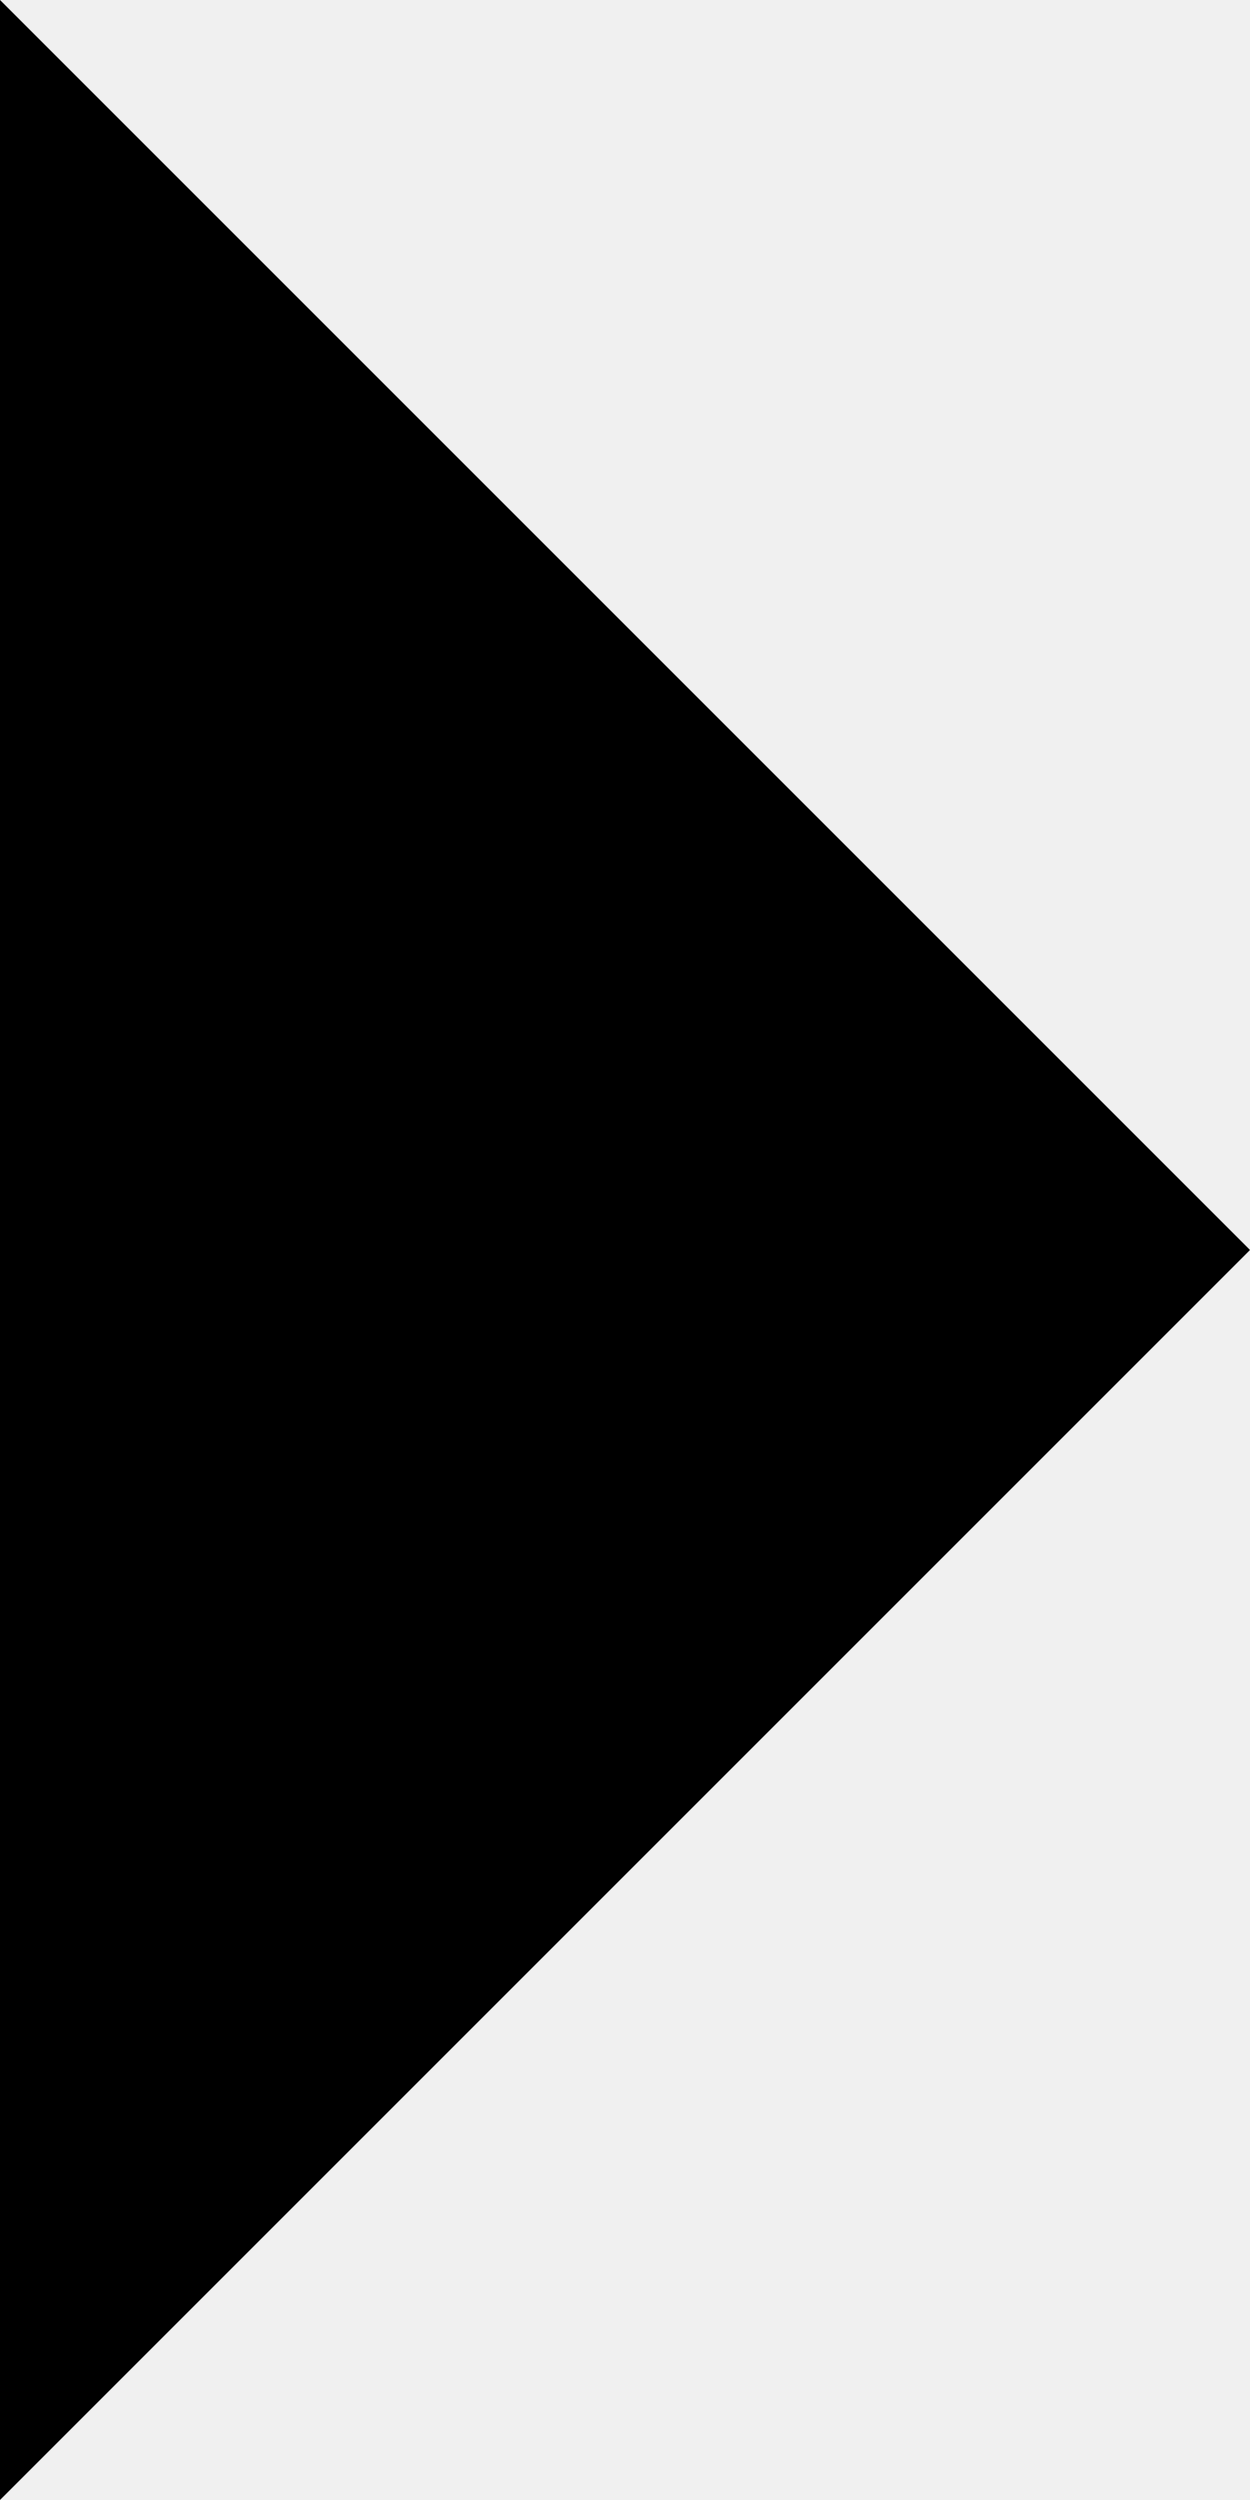
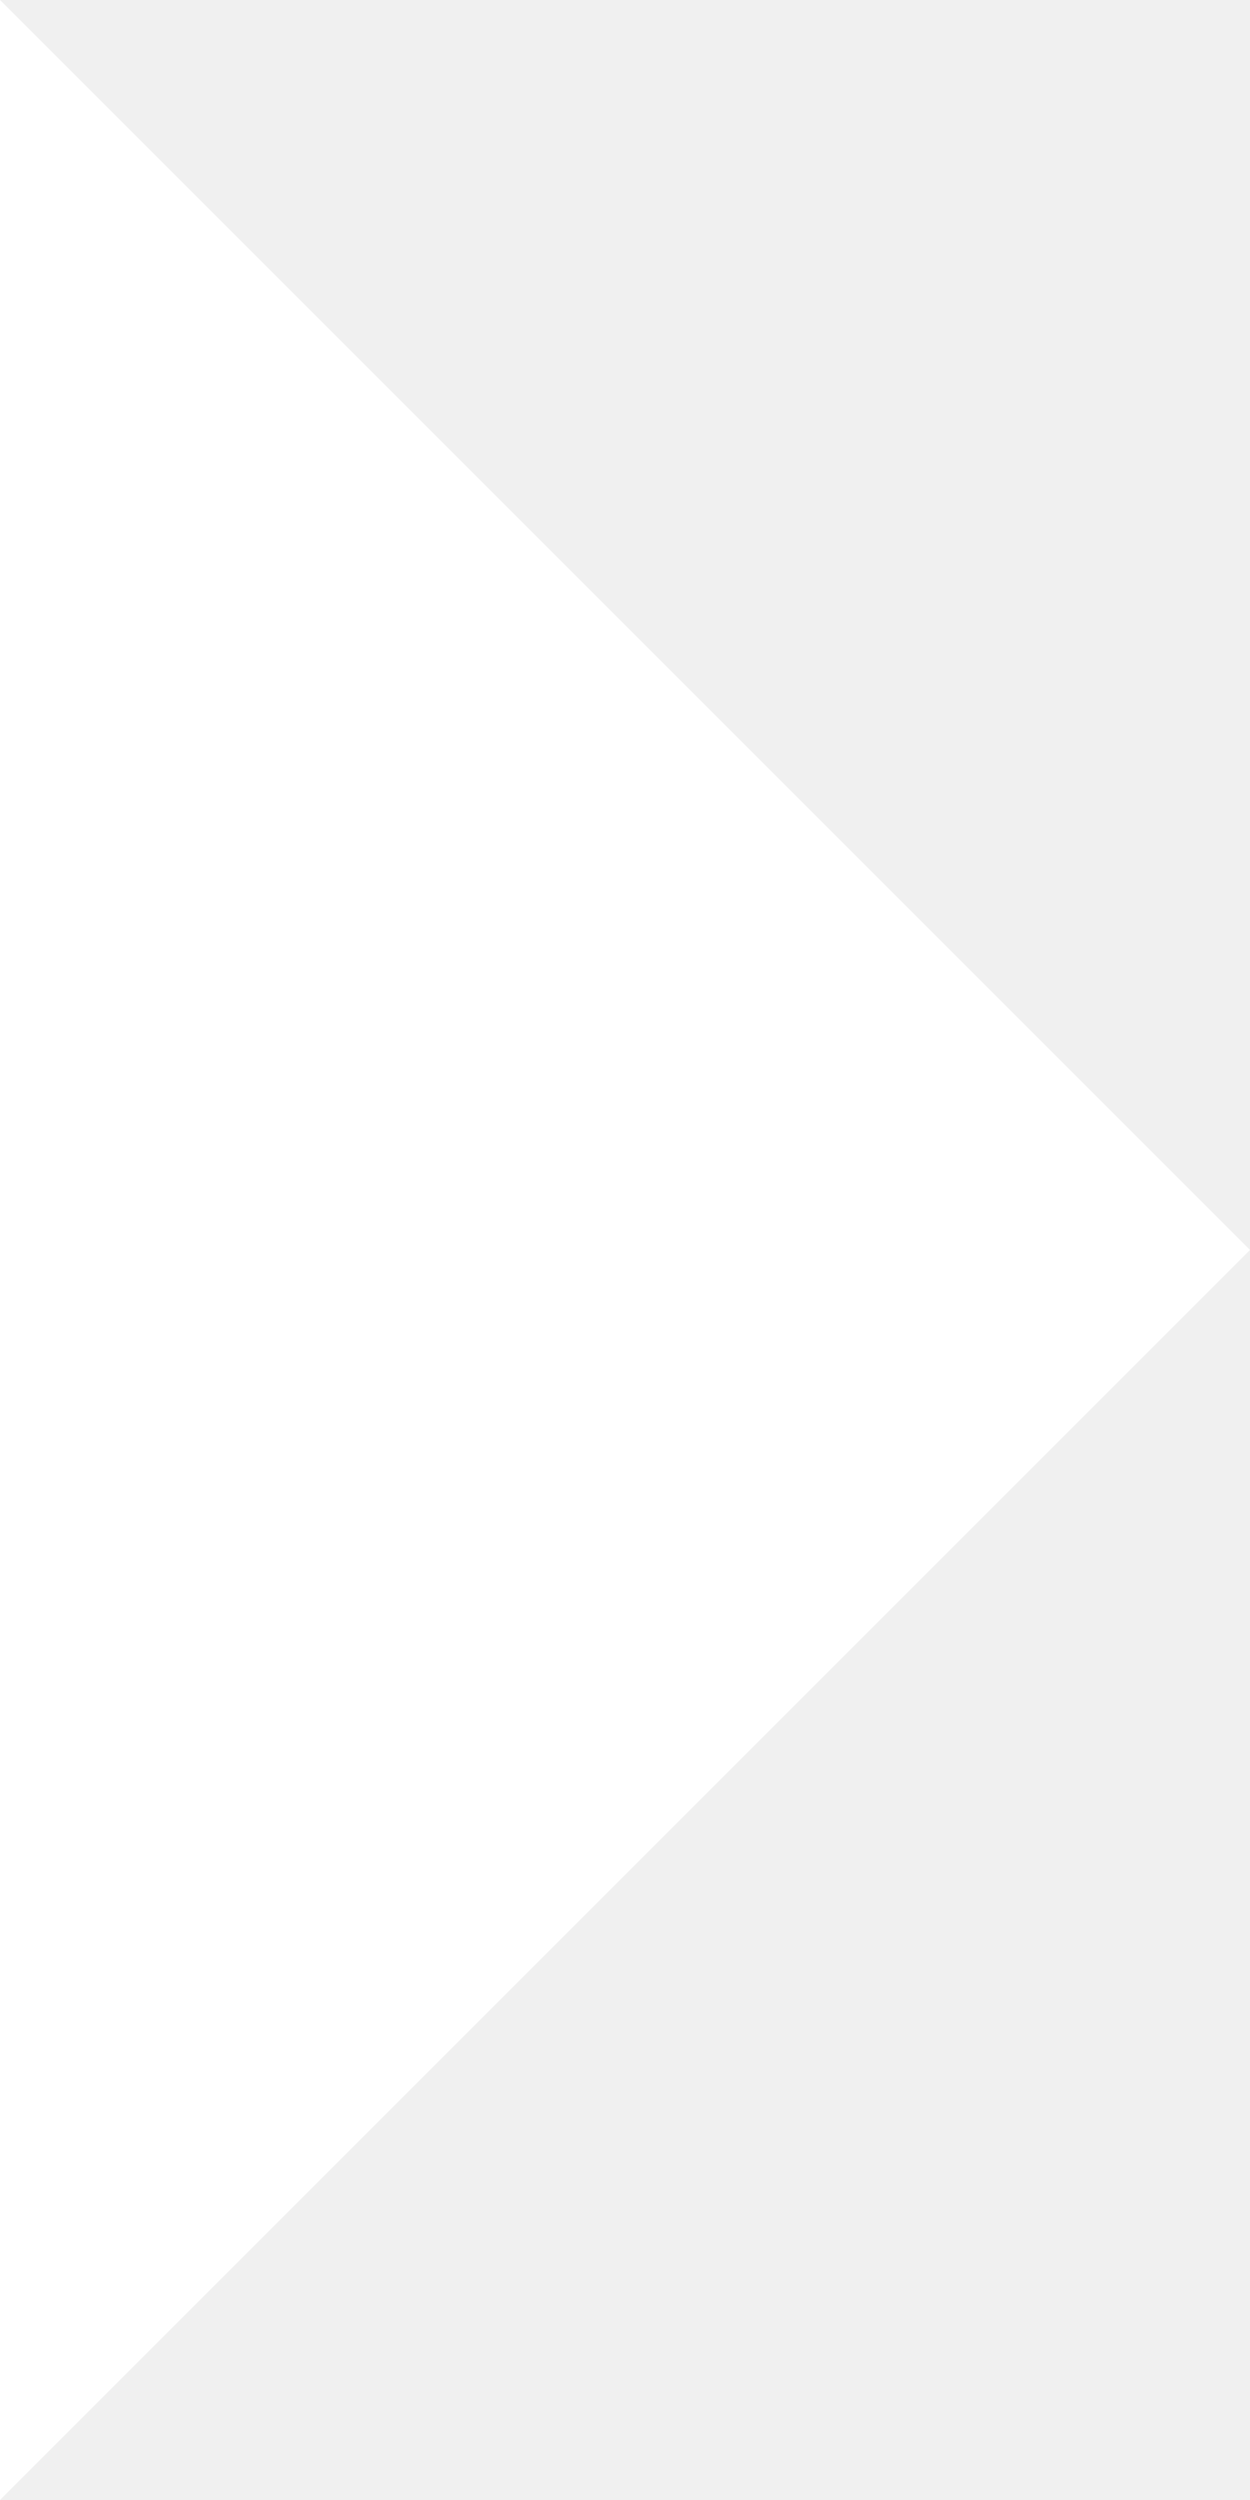
- <svg xmlns="http://www.w3.org/2000/svg" class="ico__toggleArrowVertical" aria-hidden="false" role="img" aria-labelledby="icoArrowRight" viewBox="0 0 4 8" version="1.1">
+ <svg xmlns="http://www.w3.org/2000/svg" width="1rem" fill="white" class="ico__toggleArrowVertical" aria-hidden="false" role="img" aria-labelledby="icoArrowRight" viewBox="0 0 4 8" version="1.1">
  <g>
    <polygon transform="translate(2, 4) rotate(-90) translate(-2, -4) " points="2 6 -2 2 6 2" />
  </g>
</svg>
